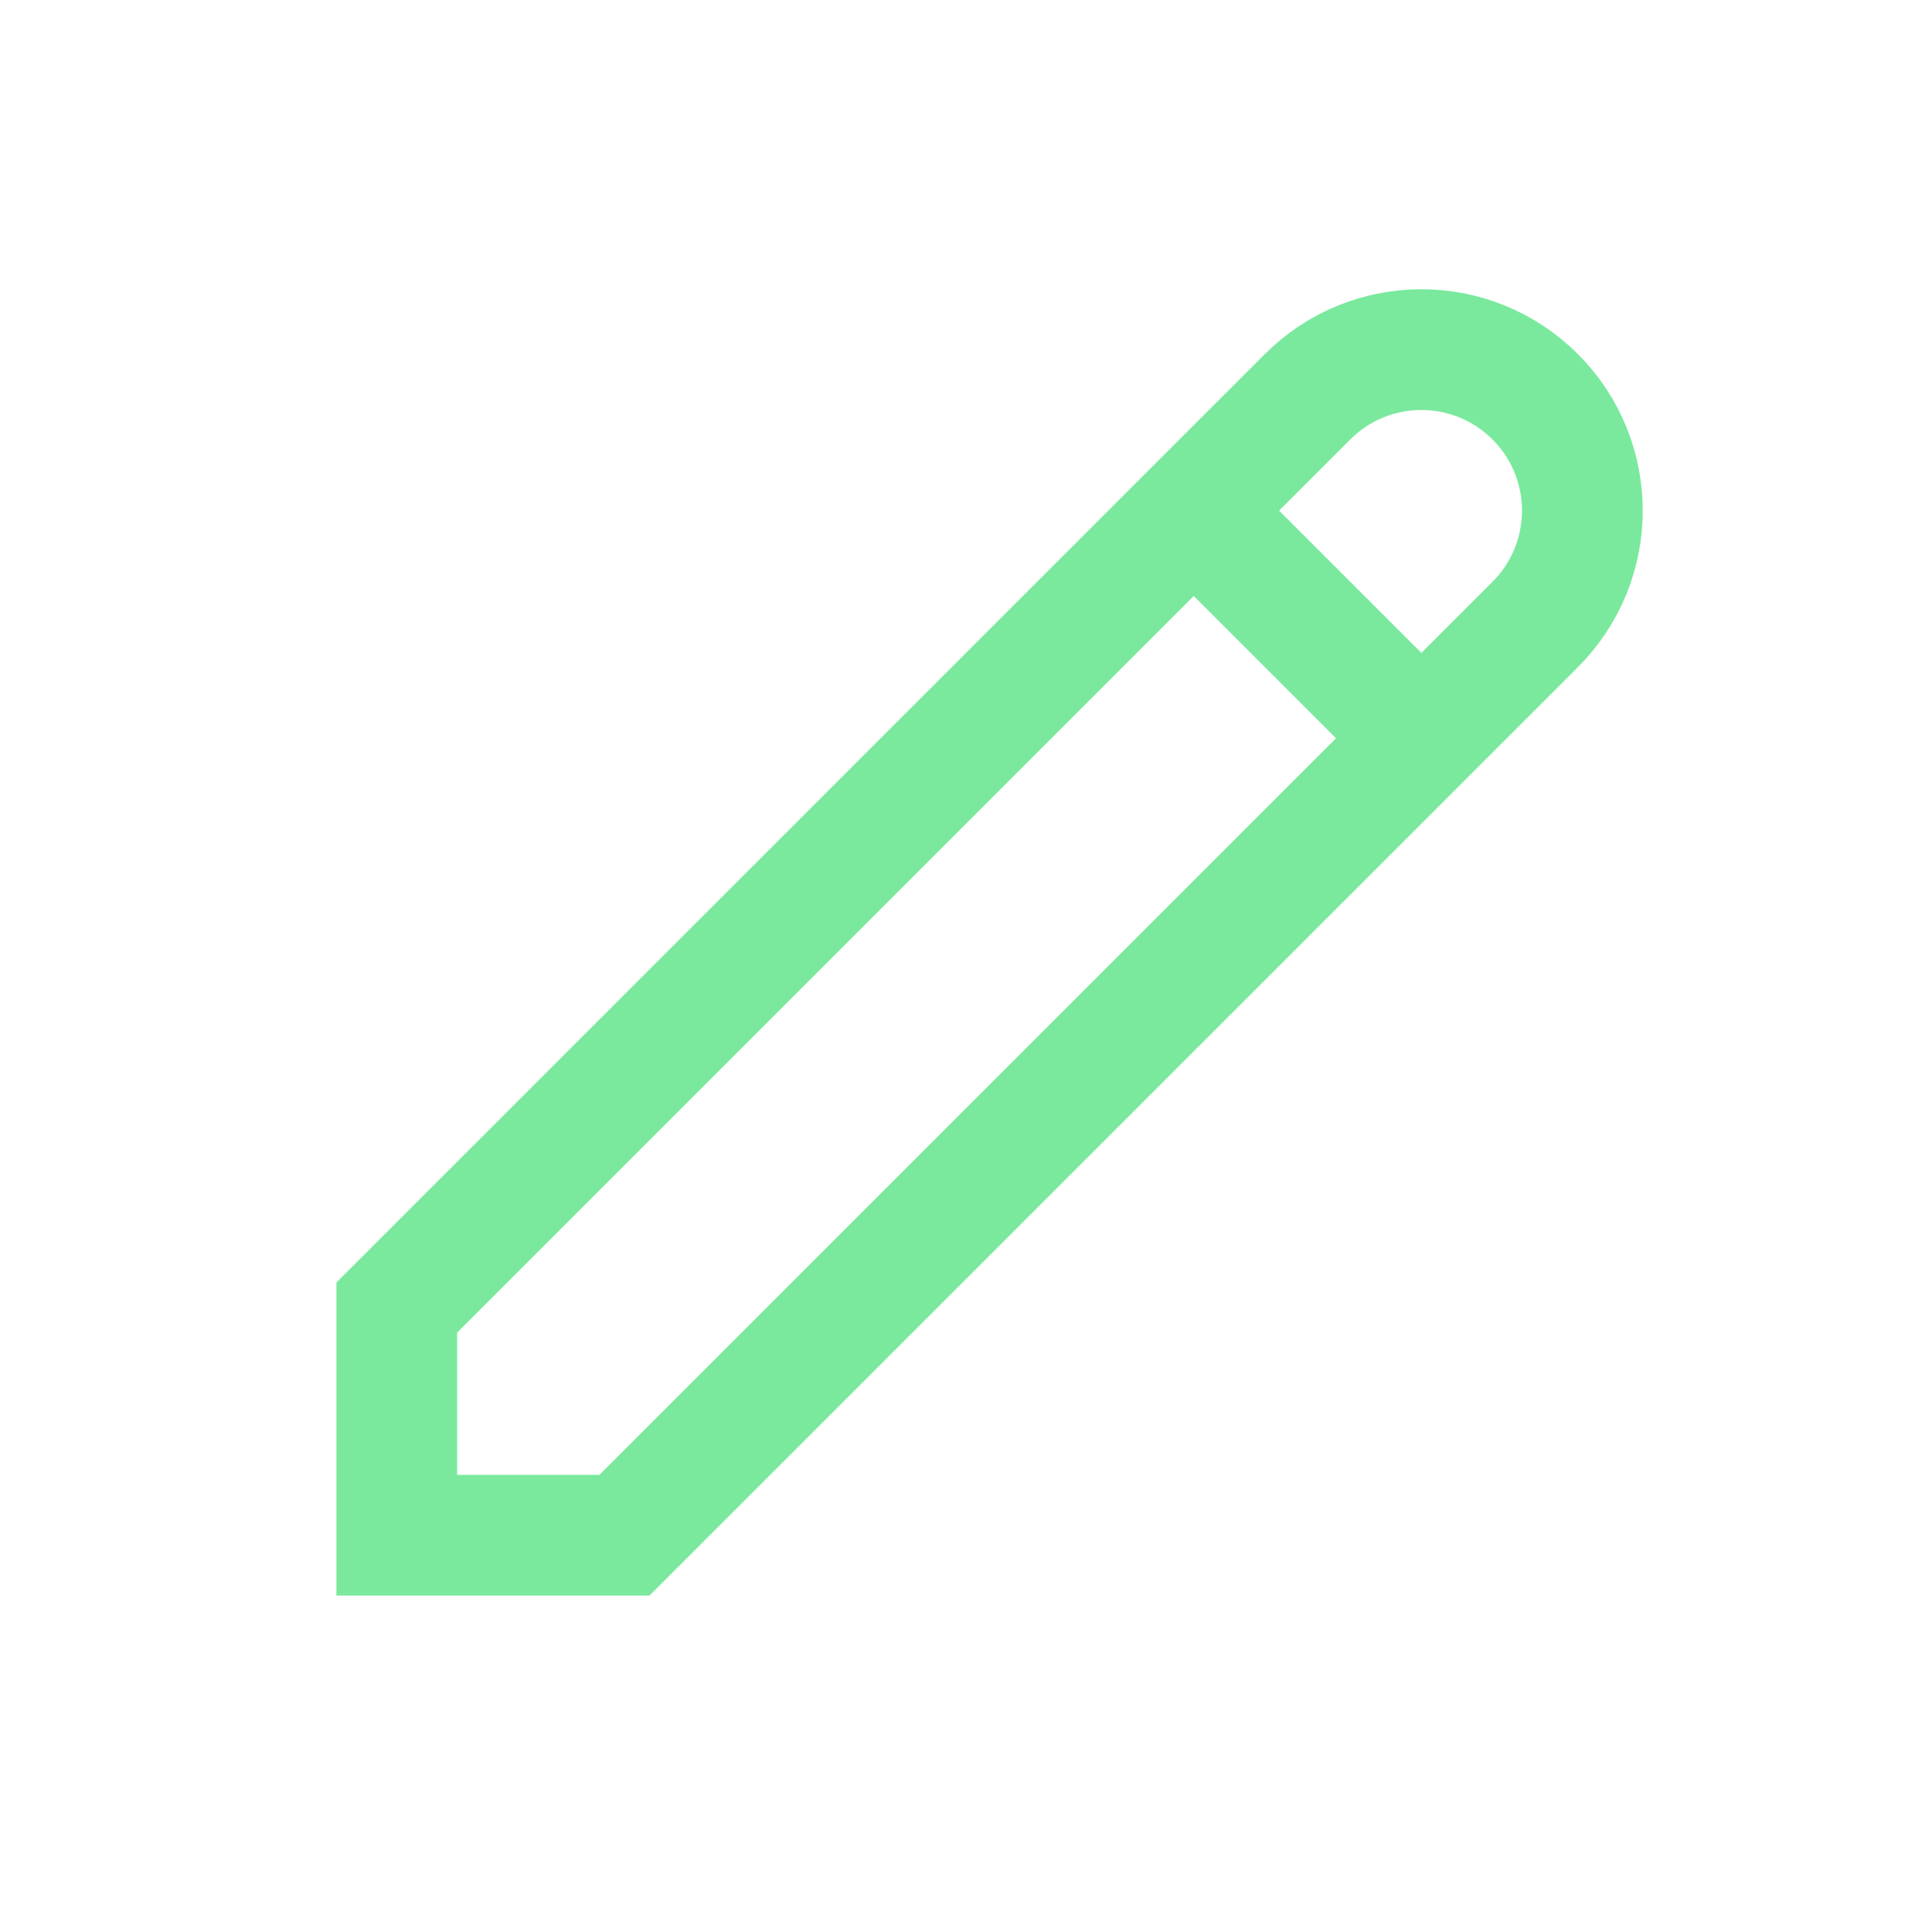
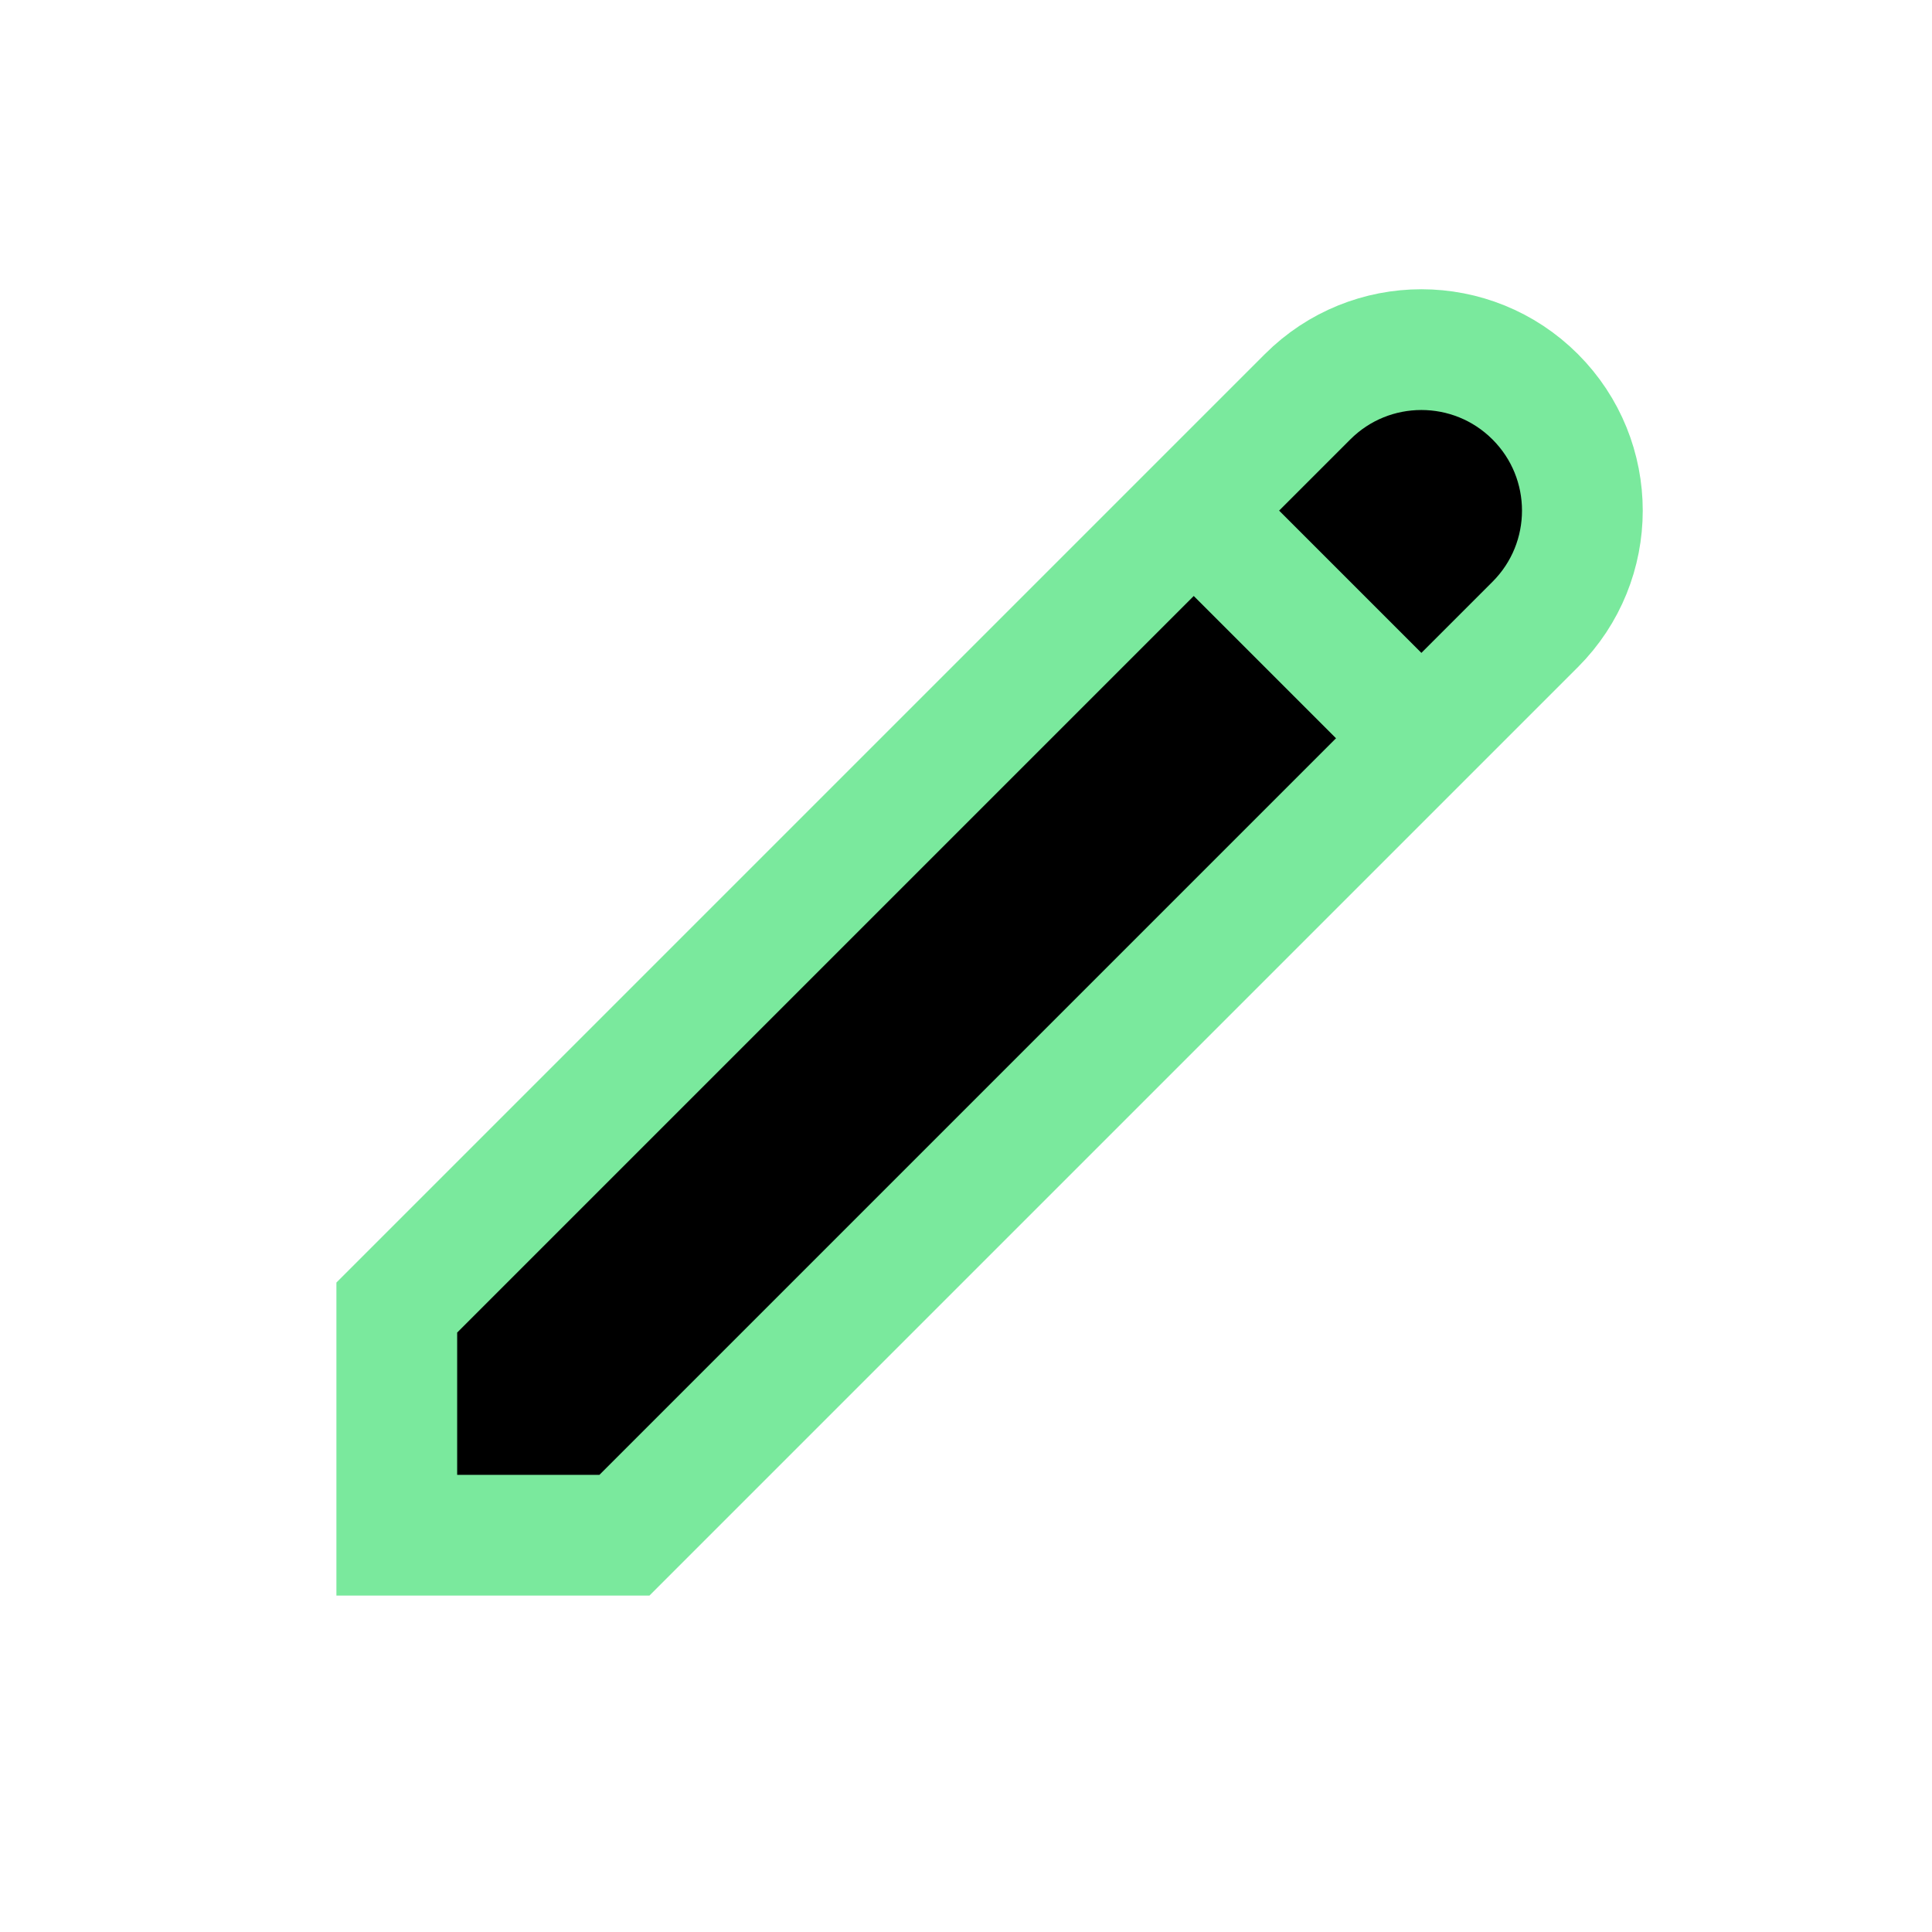
- <svg xmlns="http://www.w3.org/2000/svg" width="24" height="24" viewBox="0 0 24 24" fill="none">
+ <svg xmlns="http://www.w3.org/2000/svg" width="24" height="24" viewBox="0 0 24 24">
  <g clip-path="url(#clip0_33741_22616)">
    <path d="M16.243 4.929C17.024 4.148 18.29 4.148 19.071 4.929C19.852 5.71 19.852 6.976 19.071 7.757L7.757 19.071H4.929V16.243L16.243 4.929Z" stroke="#7AE99D" stroke-width="1.5" />
    <path d="M14.829 6.343L17.657 9.171" stroke="#7AE99D" stroke-width="1.5" />
  </g>
  <defs>
    <clipPath id="clip0_33741_22616">
      <rect width="24" height="24" />
    </clipPath>
  </defs>
</svg>
